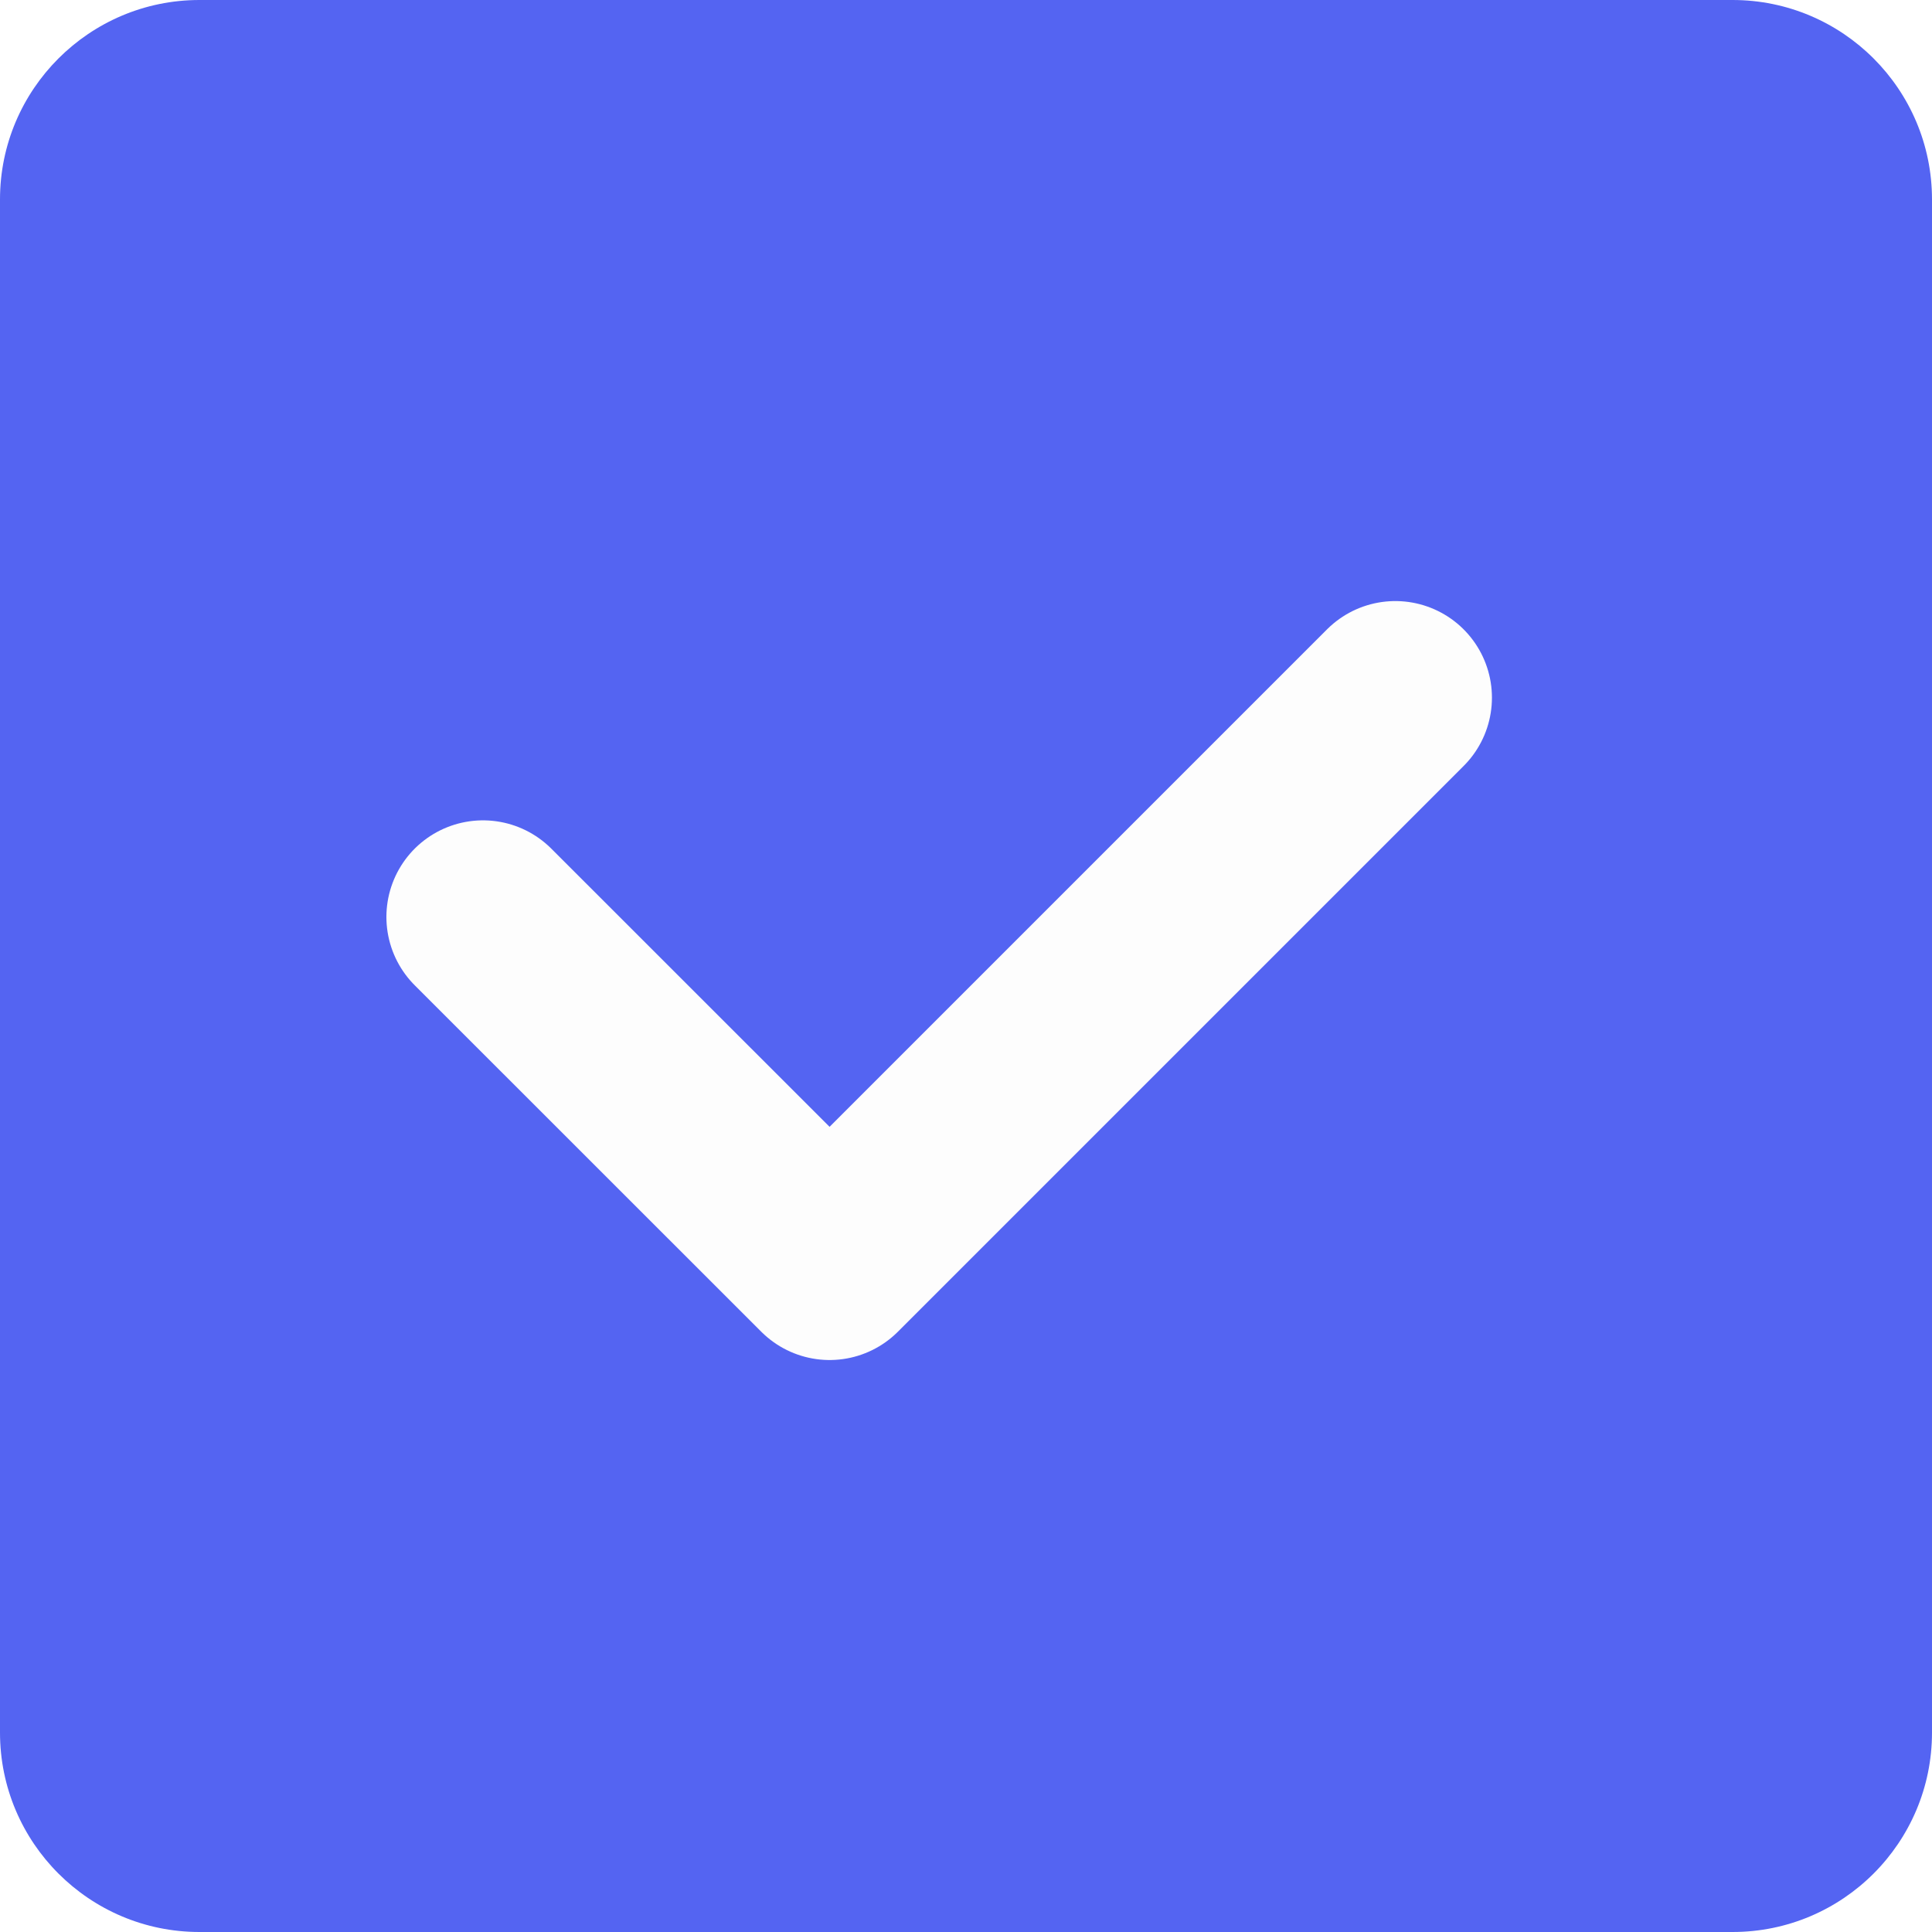
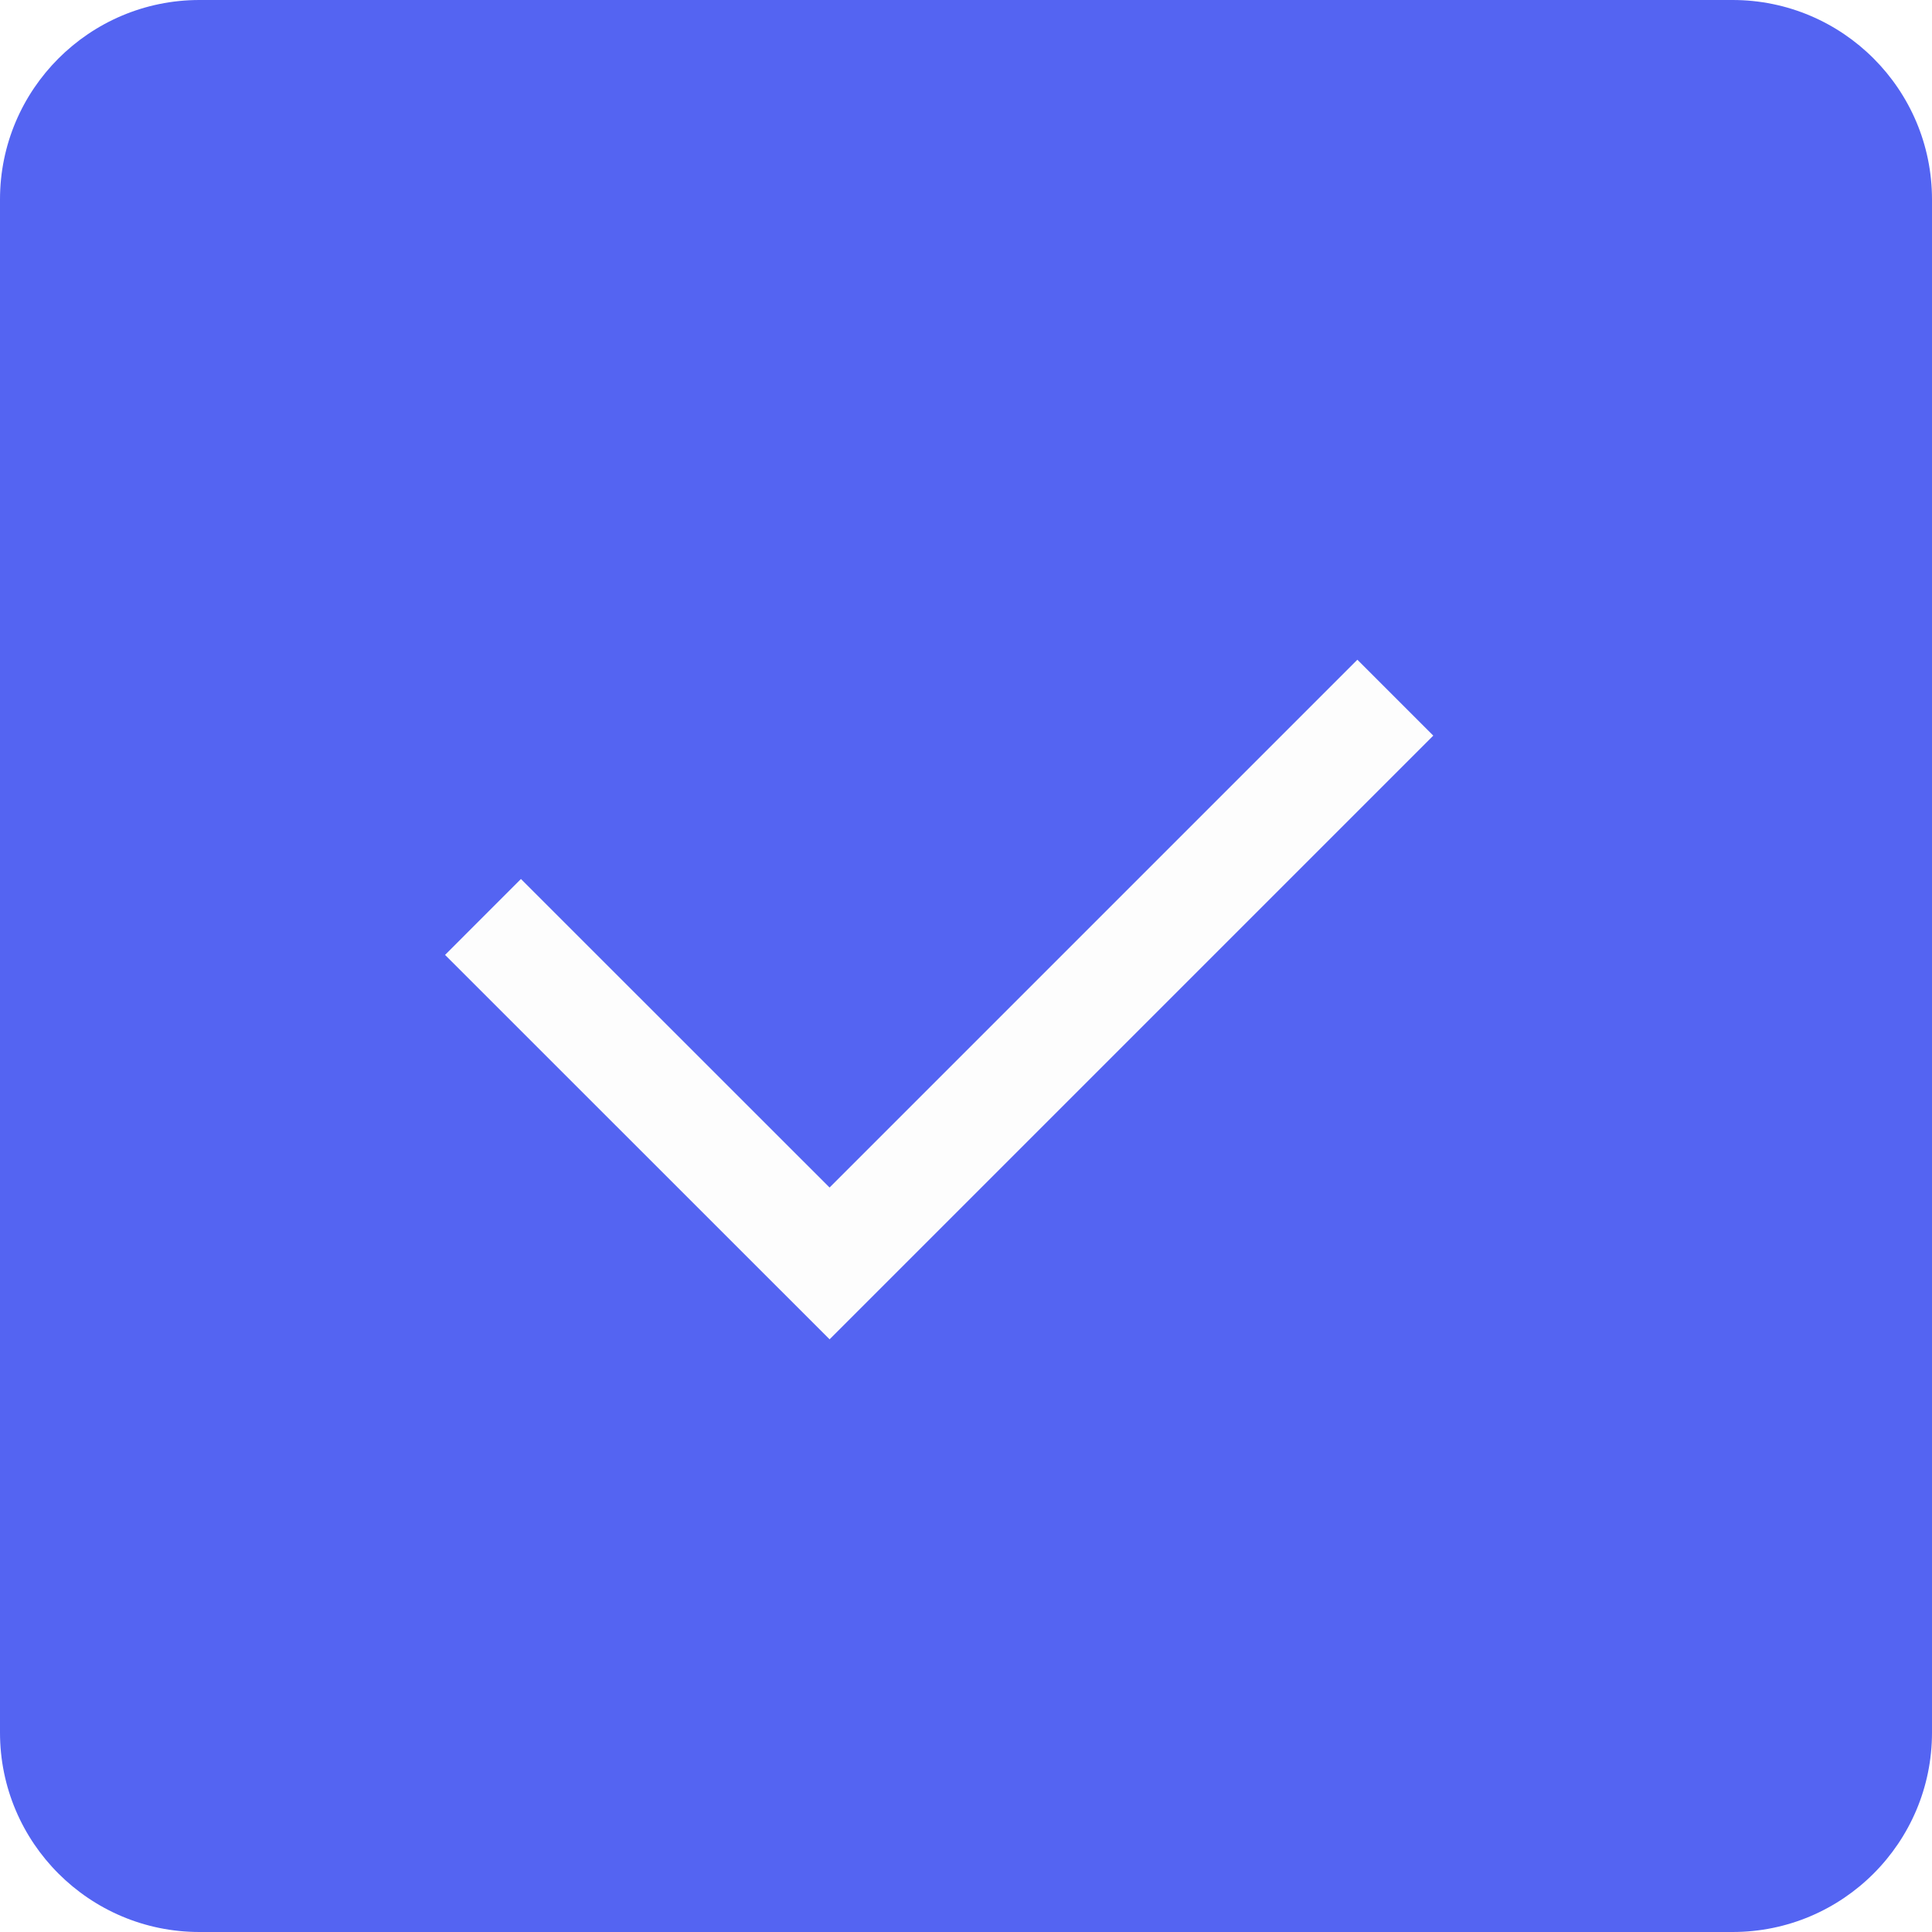
<svg xmlns="http://www.w3.org/2000/svg" width="18" height="18" viewBox="0 0 18 18" fill="none">
  <path fill-rule="evenodd" clip-rule="evenodd" d="M16.142 0H1.858C0.833 0 0 0.833 0 1.858V16.142C0 17.168 0.833 18 1.858 18H16.142C17.168 18 18 17.168 18 16.142V1.858C18 0.833 17.168 0 16.142 0Z" fill="#5464F2" />
-   <path d="M4.5 8.543L7.729 11.771L13 6.5" stroke="#FDFDFD" stroke-width="1.8" stroke-linecap="round" stroke-linejoin="round" />
+   <path d="M4.5 8.543L7.729 11.771L13 6.5" stroke="#FDFDFD" strokeWidth="1.8" strokeLinecap="round" strokeLinejoin="round" />
</svg>
